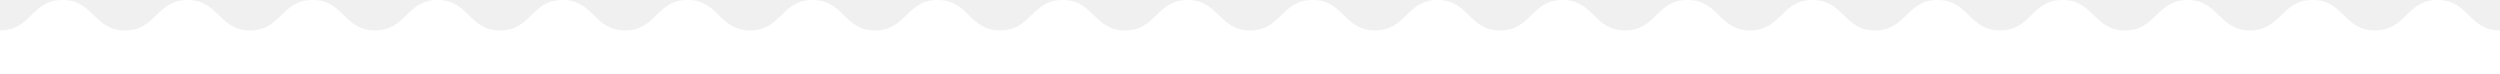
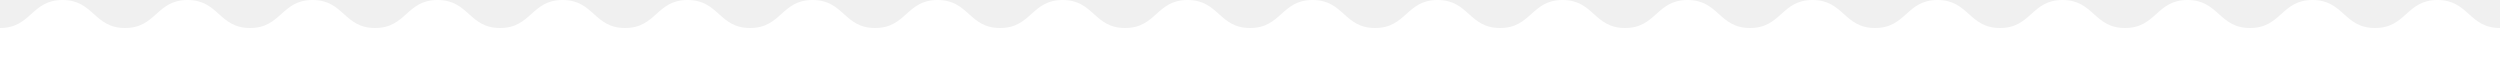
- <svg xmlns="http://www.w3.org/2000/svg" version="1.1" id="Layer_1" x="0px" y="0px" width="1150px" height="34px" viewBox="0 0 1150 34" enable-background="new 0 0 1150 34" xml:space="preserve">
+ <svg xmlns="http://www.w3.org/2000/svg" version="1.1" id="Layer_1" x="0px" y="0px" width="1250px" height="34px" viewBox="0 0 1150 34" enable-background="new 0 0 1150 34" xml:space="preserve" preserveAspectRatio="none">
  <path fill="#FFFFFF" d="M1121.252,0c-14.375,0-14.375,14-28.749,14s-14.374-14-28.748-14s-14.374,14-28.748,14 c-14.375,0-14.375-14-28.75-14c-14.374,0-14.374,14-28.748,14S963.135,0,948.761,0s-14.374,14-28.749,14S905.637,0,891.263,0 s-14.374,14-28.749,14s-14.375-14-28.75-14c-14.371,0-14.371,14-28.743,14c-14.375,0-14.375-14-28.75-14 c-14.372,0-14.372,14-28.744,14c-14.374,0-14.374-14-28.747-14s-14.373,14-28.747,14C675.66,14,675.66,0,661.287,0 c-14.374,0-14.374,14-28.748,14c-14.375,0-14.375-14-28.751-14c-14.374,0-14.374,14-28.748,14S560.666,0,546.292,0 s-14.374,14-28.748,14C503.17,14,503.17,0,488.796,0c-14.375,0-14.375,14-28.75,14C445.67,14,445.67,0,431.293,0 c-14.375,0-14.375,14-28.75,14c-14.375,0-14.375-14-28.751-14c-14.375,0-14.375,14-28.75,14S330.666,0,316.291,0 s-14.375,14-28.751,14c-14.376,0-14.376-14-28.753-14c-14.374,0-14.374,14-28.747,14c-14.375,0-14.375-14-28.75-14 c-14.375,0-14.375,14-28.751,14c-14.377,0-14.377-14-28.754-14c-14.377,0-14.377,14-28.755,14c-14.378,0-14.378-14-28.756-14 S71.896,14,57.518,14C43.139,14,43.139,0,28.759,0S14.38,14,0,14v20h1150V14C1135.626,14,1135.626,0,1121.252,0z" />
</svg>
